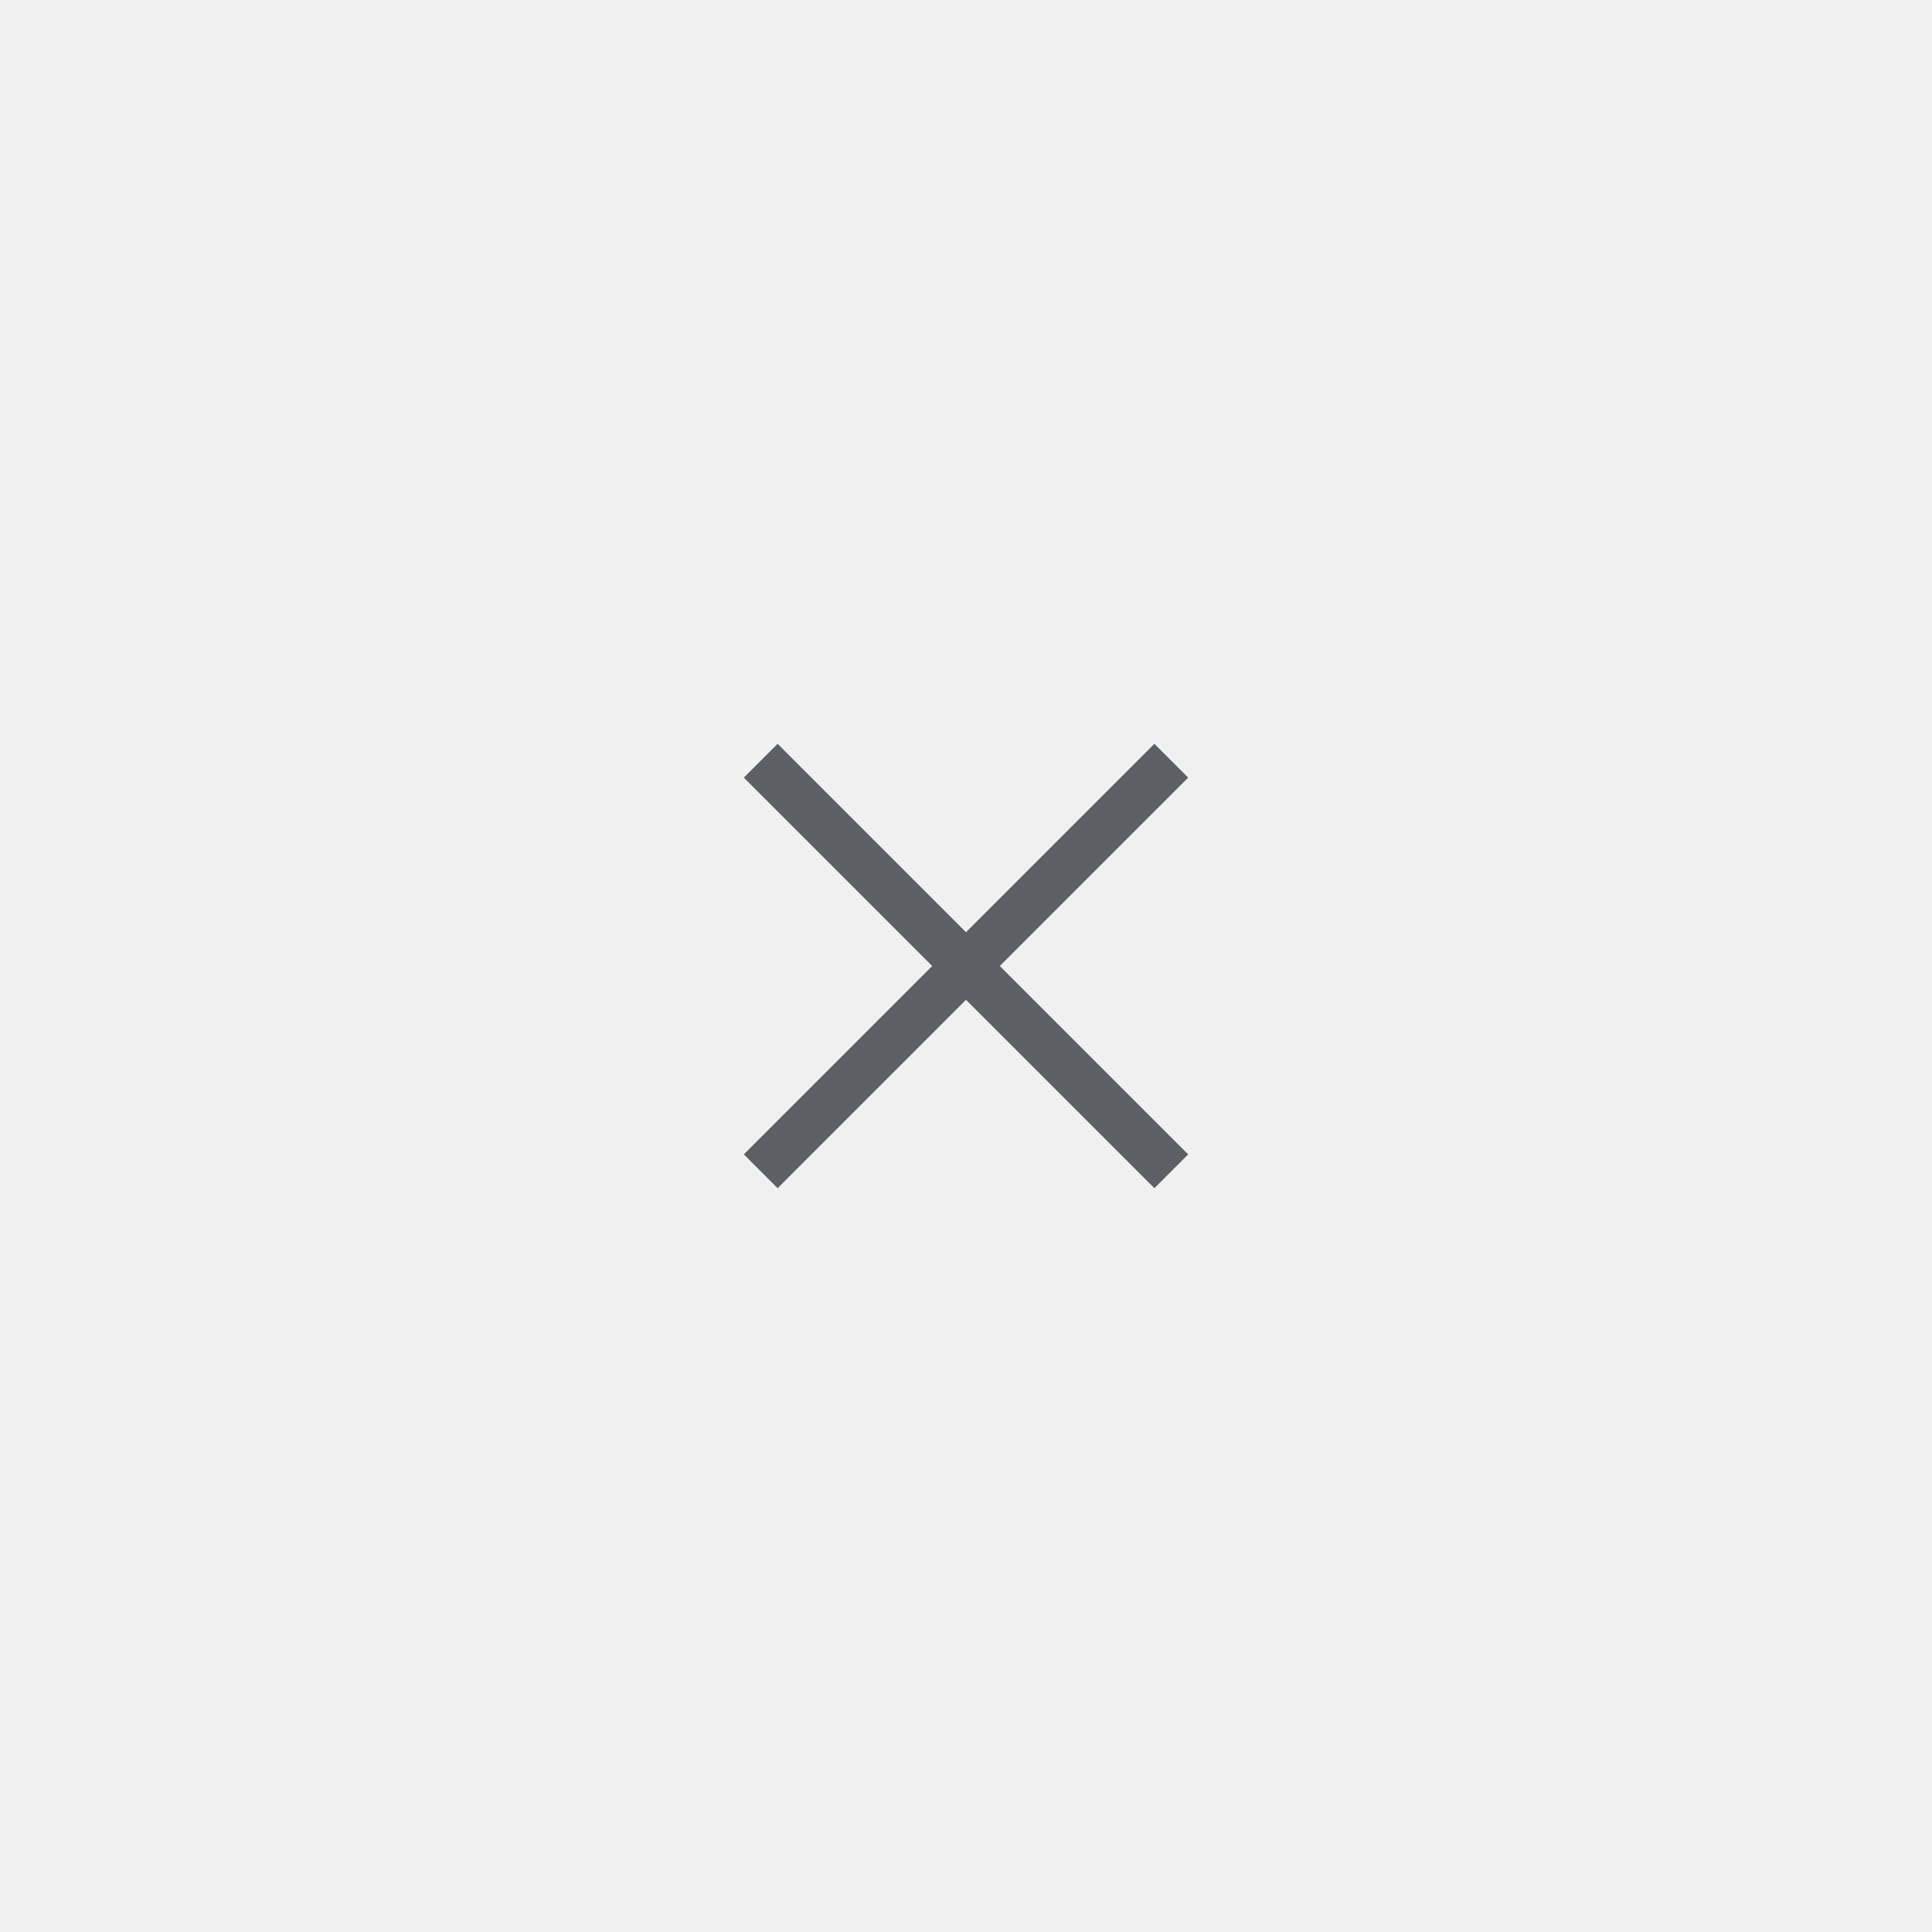
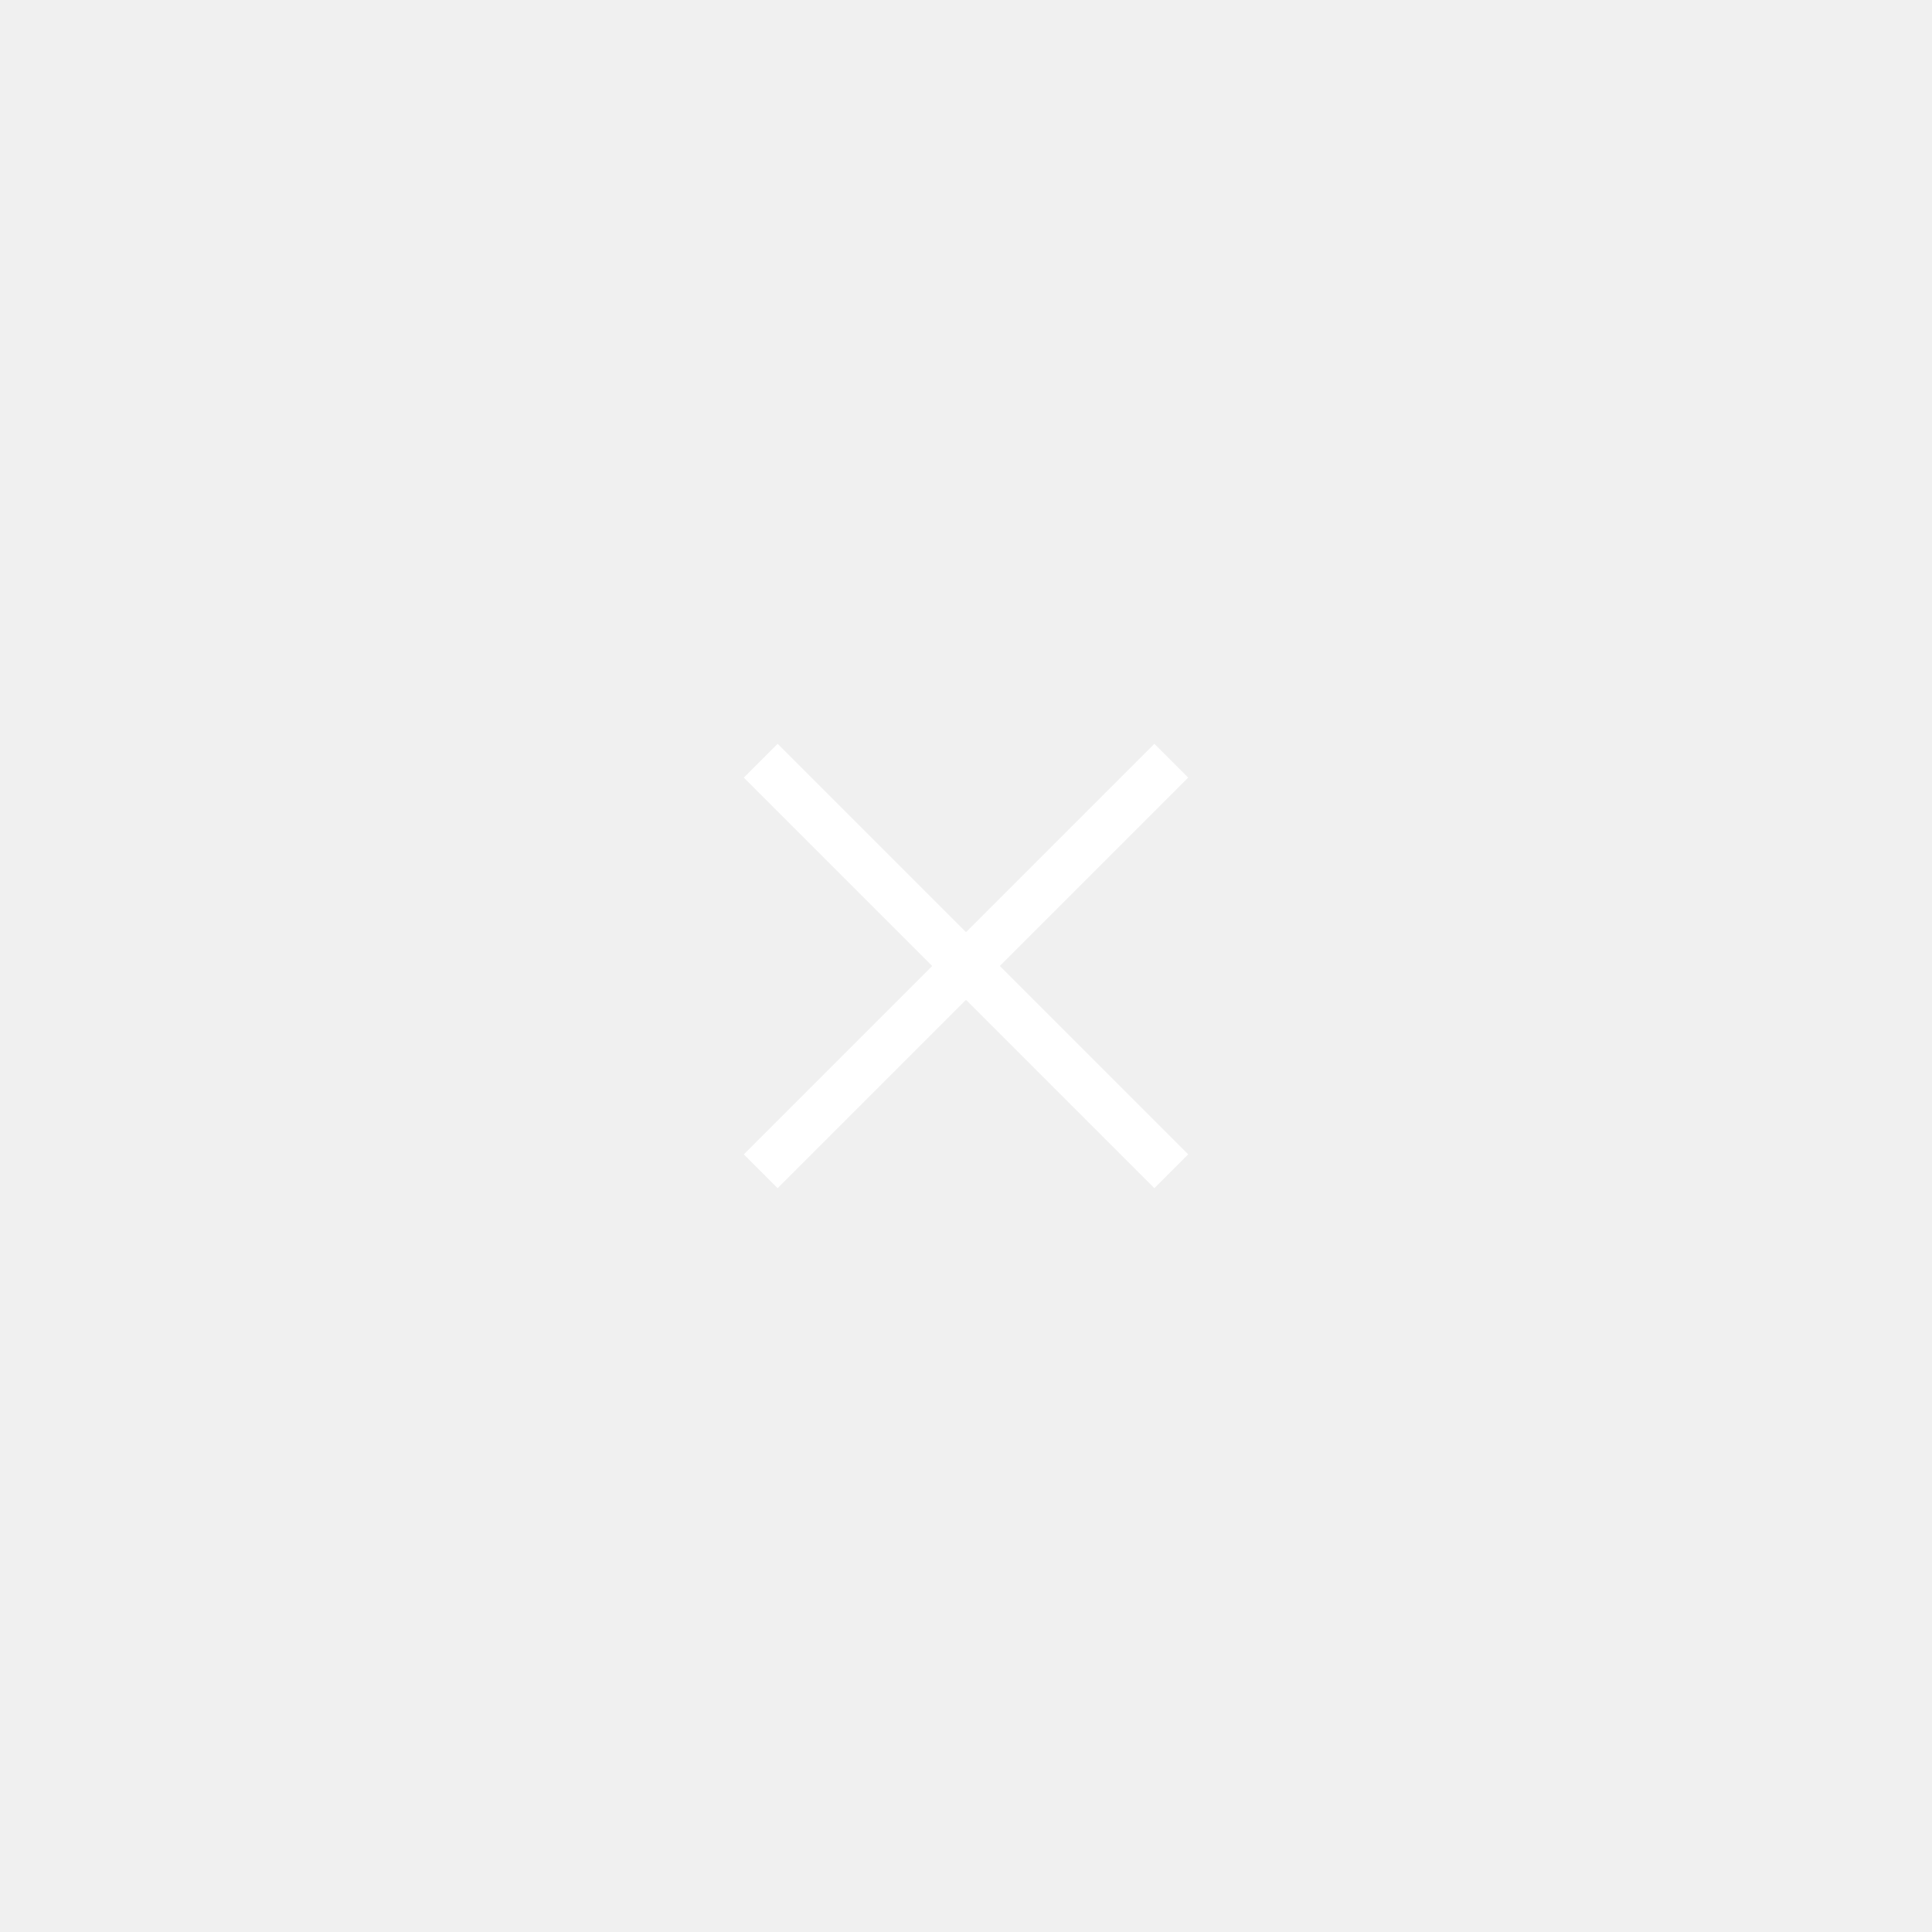
<svg xmlns="http://www.w3.org/2000/svg" enable-background="new 0 0 80 80" height="80" viewBox="0 0 80 80" width="80">
-   <path d="m49.2 47.8-7.8-7.8 7.8-7.8-1.4-1.4-7.8 7.8-7.8-7.8-1.4 1.4 7.8 7.8-7.8 7.8 1.4 1.4 7.8-7.8 7.8 7.8z" fill="#5c6066" />
+   <path d="m49.2 47.8-7.8-7.8 7.8-7.8-1.4-1.4-7.8 7.8-7.8-7.8-1.4 1.4 7.8 7.8-7.8 7.8 1.4 1.4 7.8-7.8 7.8 7.8z" fill="#ffffff" />
</svg>
